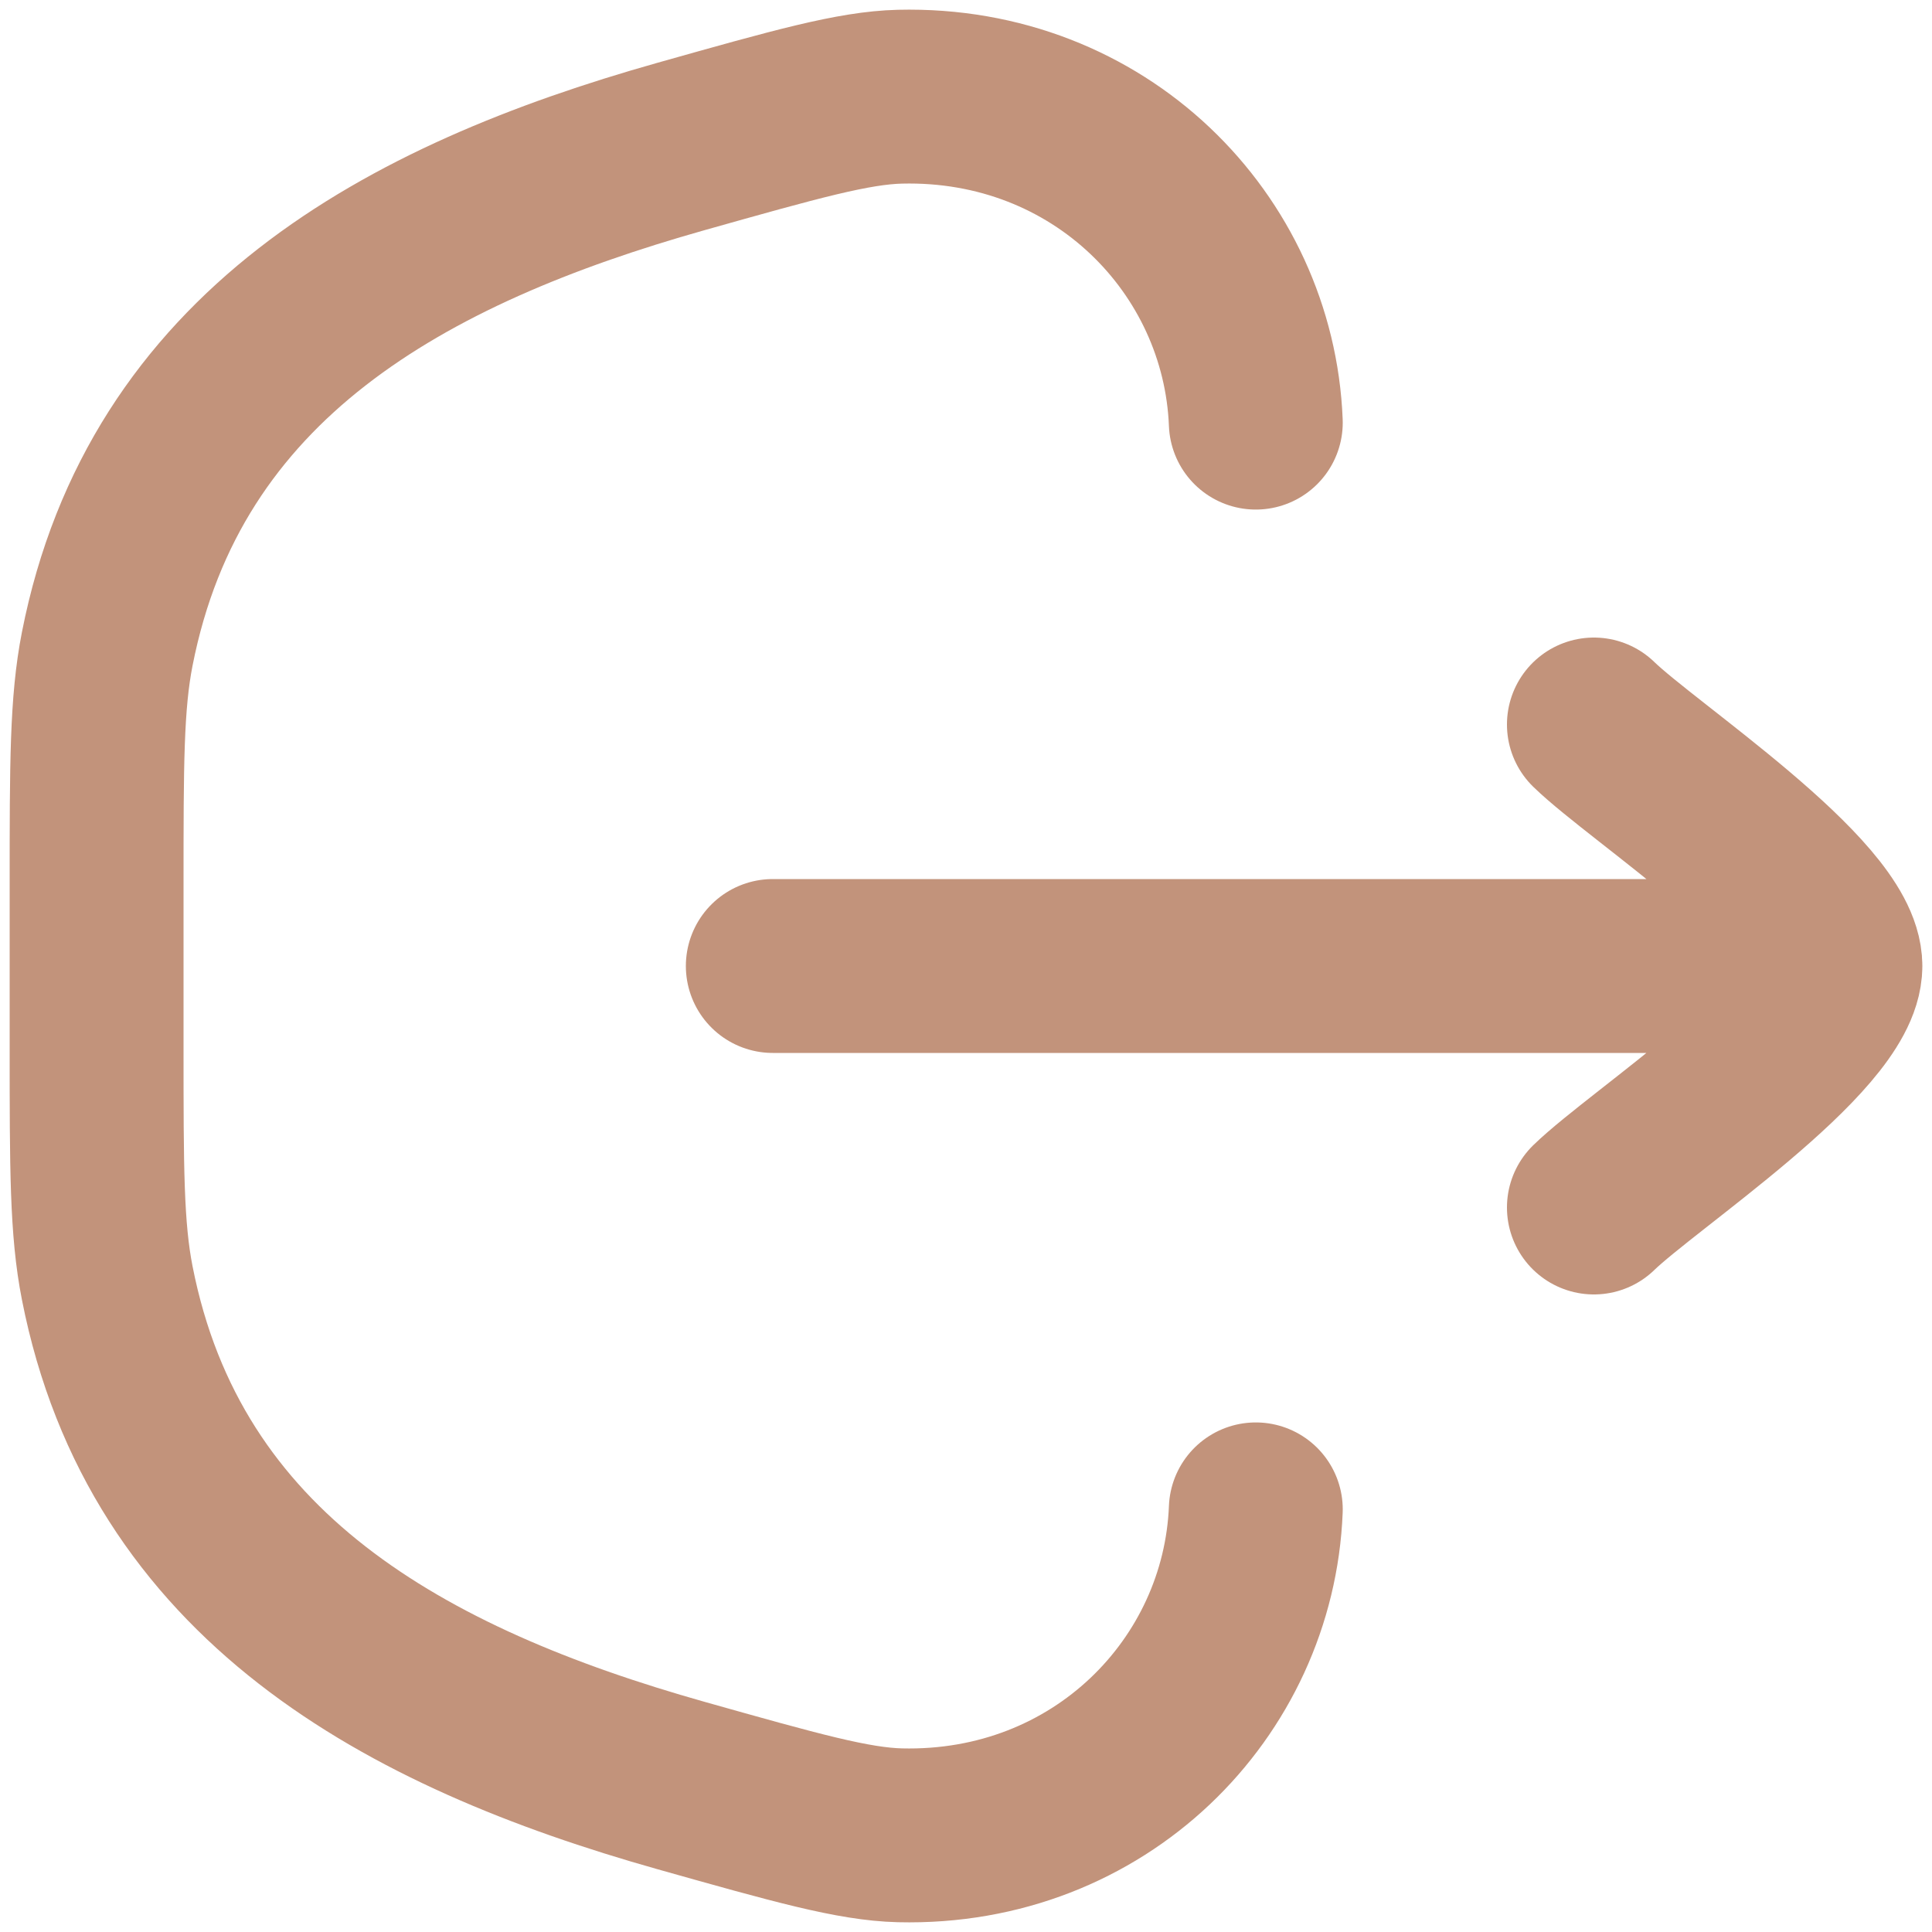
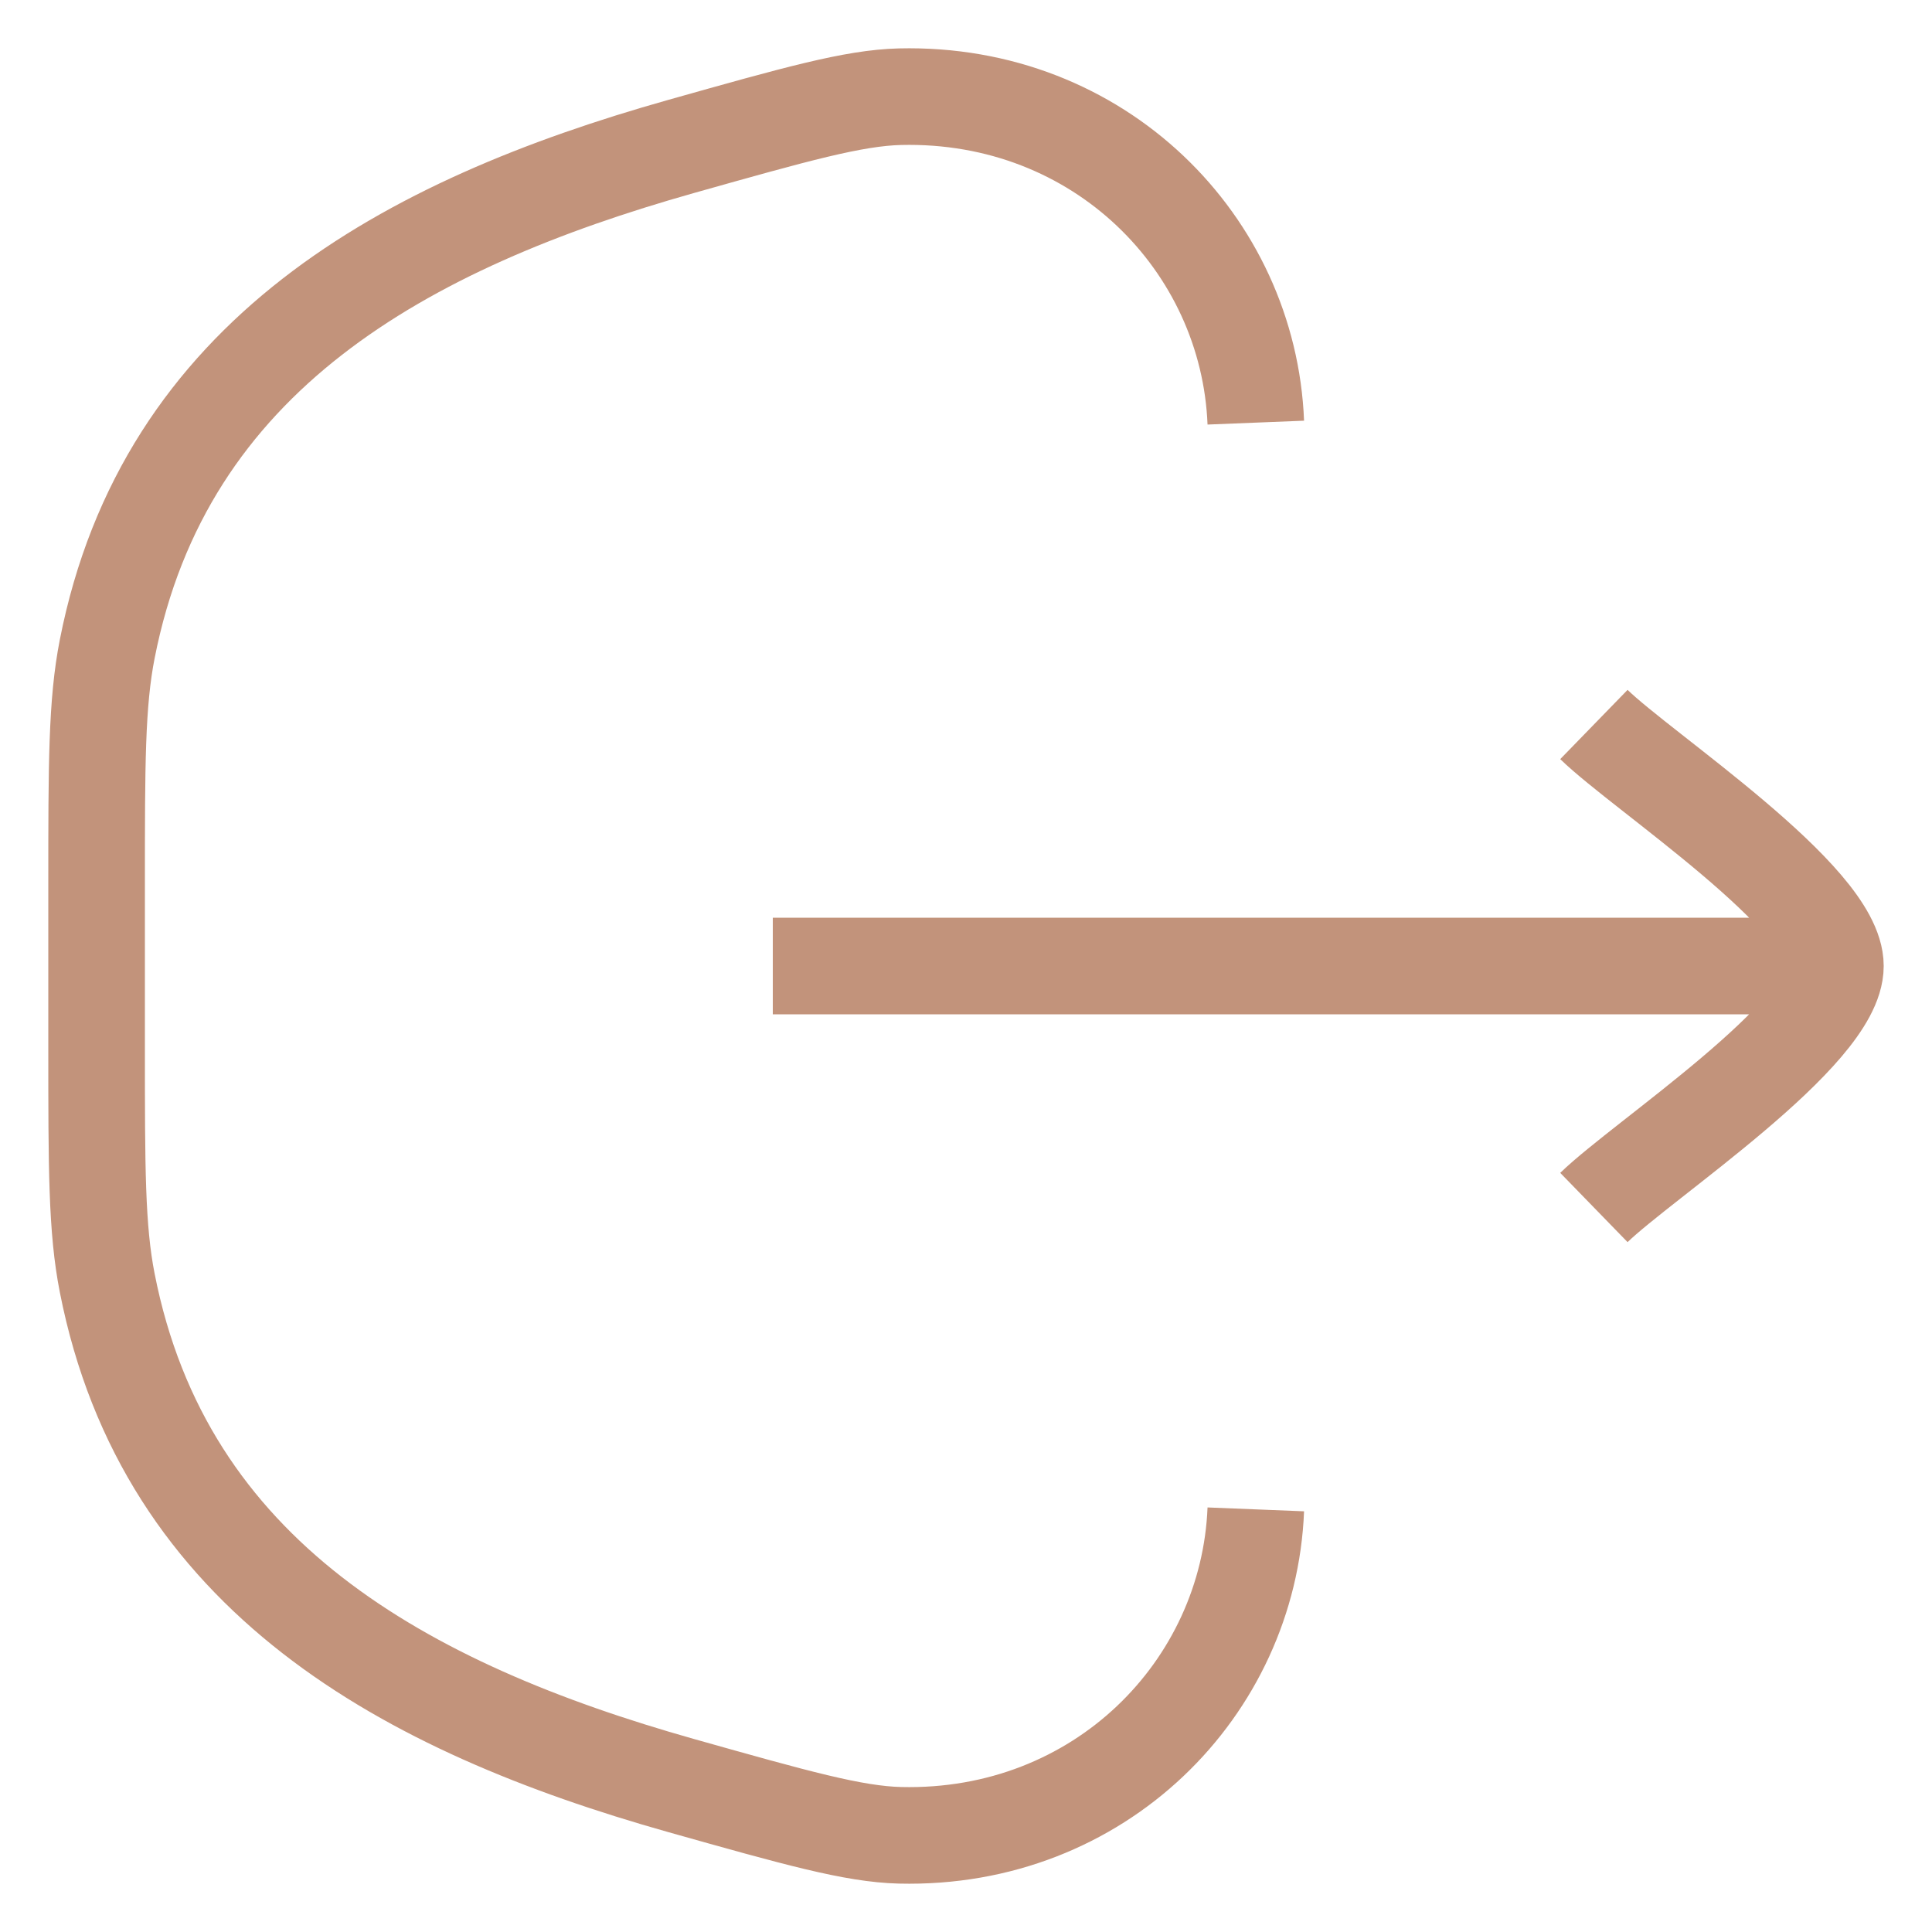
<svg xmlns="http://www.w3.org/2000/svg" width="20" height="20" viewBox="0 0 20 20" fill="none">
-   <path d="M13 15.625C12.926 17.477 11.383 19.049 9.316 18.999C8.835 18.987 8.24 18.819 7.051 18.484C4.19 17.677 1.706 16.32 1.11 13.281C1 12.723 1 12.094 1 10.837L1 9.163C1 7.906 1 7.277 1.11 6.718C1.706 3.68 4.19 2.323 7.051 1.516C8.24 1.181 8.835 1.013 9.316 1.001C11.383 0.951 12.926 2.523 13 4.375" stroke="#C2937B" stroke-width="1.8" stroke-linecap="round" />
-   <path d="M19 10H8M19 10C19 9.3 17.006 7.992 16.5 7.5M19 10C19 10.7 17.006 12.008 16.5 12.5" stroke="#C2937B" stroke-width="1.8" stroke-linecap="round" stroke-linejoin="round" />
+   <path d="M13 15.625C12.926 17.477 11.383 19.049 9.316 18.999C8.835 18.987 8.24 18.819 7.051 18.484C4.19 17.677 1.706 16.32 1.11 13.281C1 12.723 1 12.094 1 10.837L1 9.163C1 7.906 1 7.277 1.11 6.718C1.706 3.68 4.19 2.323 7.051 1.516C8.24 1.181 8.835 1.013 9.316 1.001C11.383 0.951 12.926 2.523 13 4.375" stroke="#C2937B" strokeWidth="1.8" strokeLinecap="round" />
+   <path d="M19 10H8M19 10C19 9.3 17.006 7.992 16.5 7.5M19 10C19 10.7 17.006 12.008 16.5 12.5" stroke="#C2937B" strokeWidth="1.8" strokeLinecap="round" strokeLinejoin="round" />
</svg>
